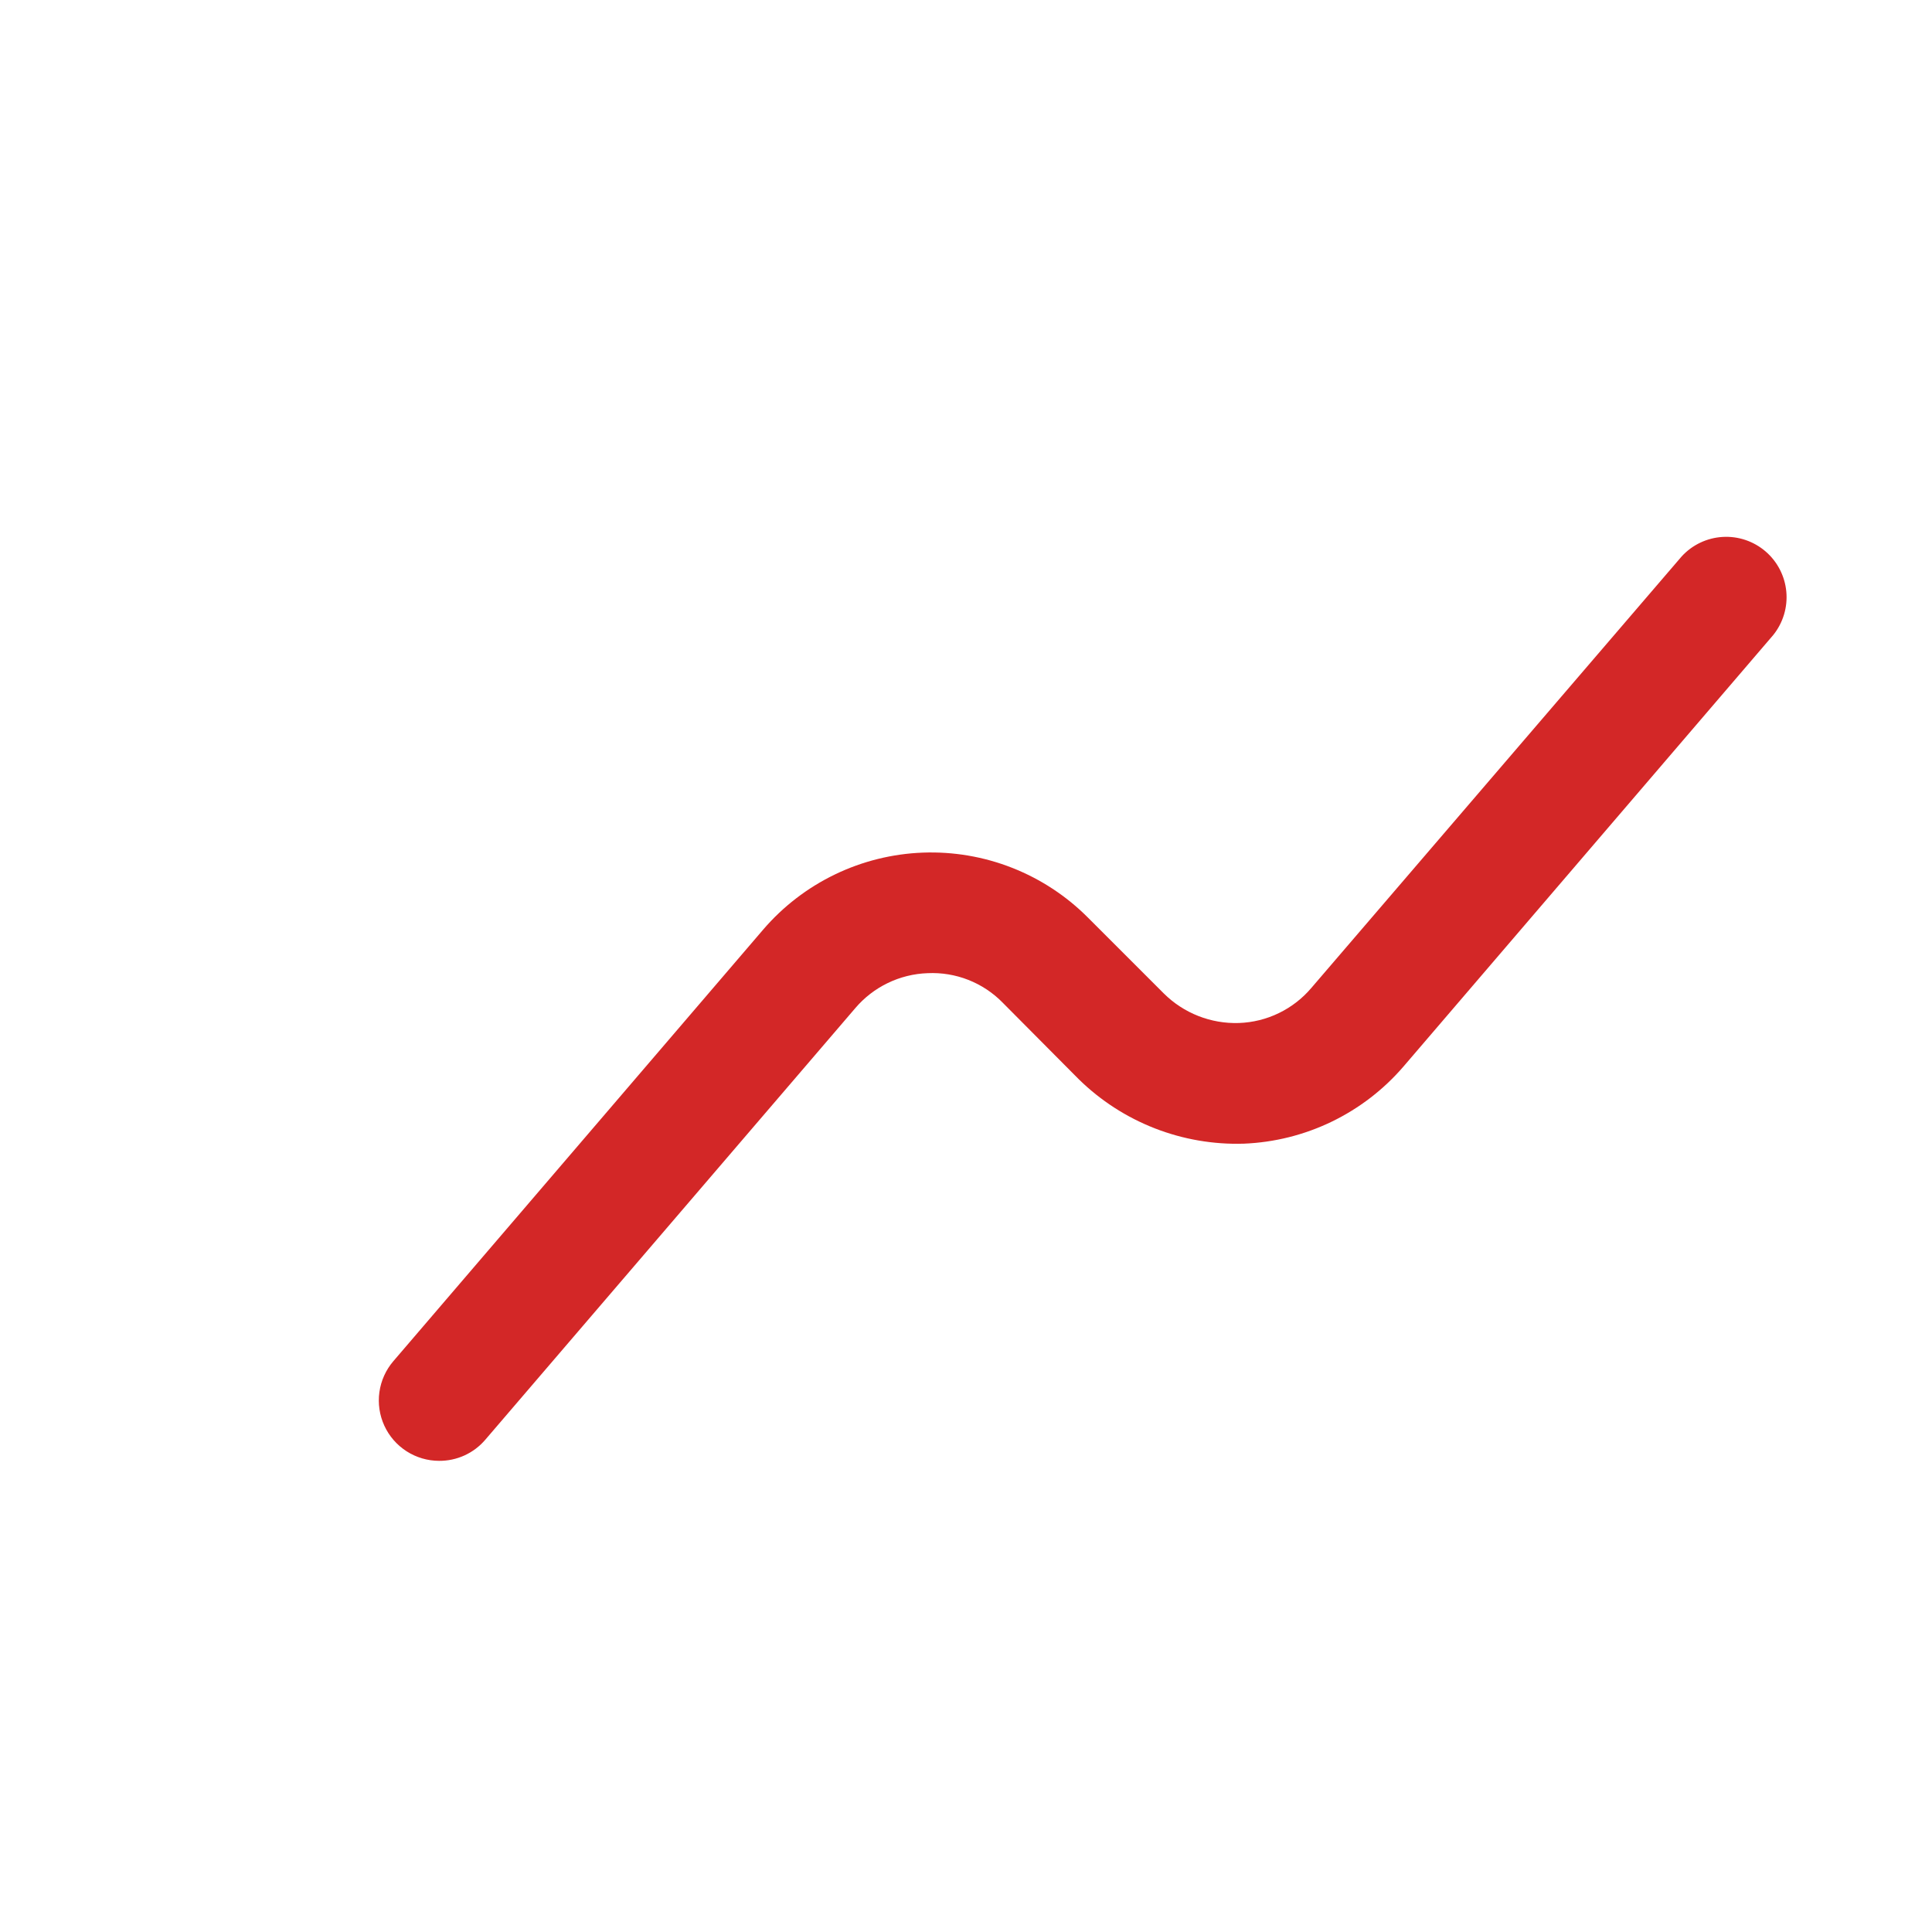
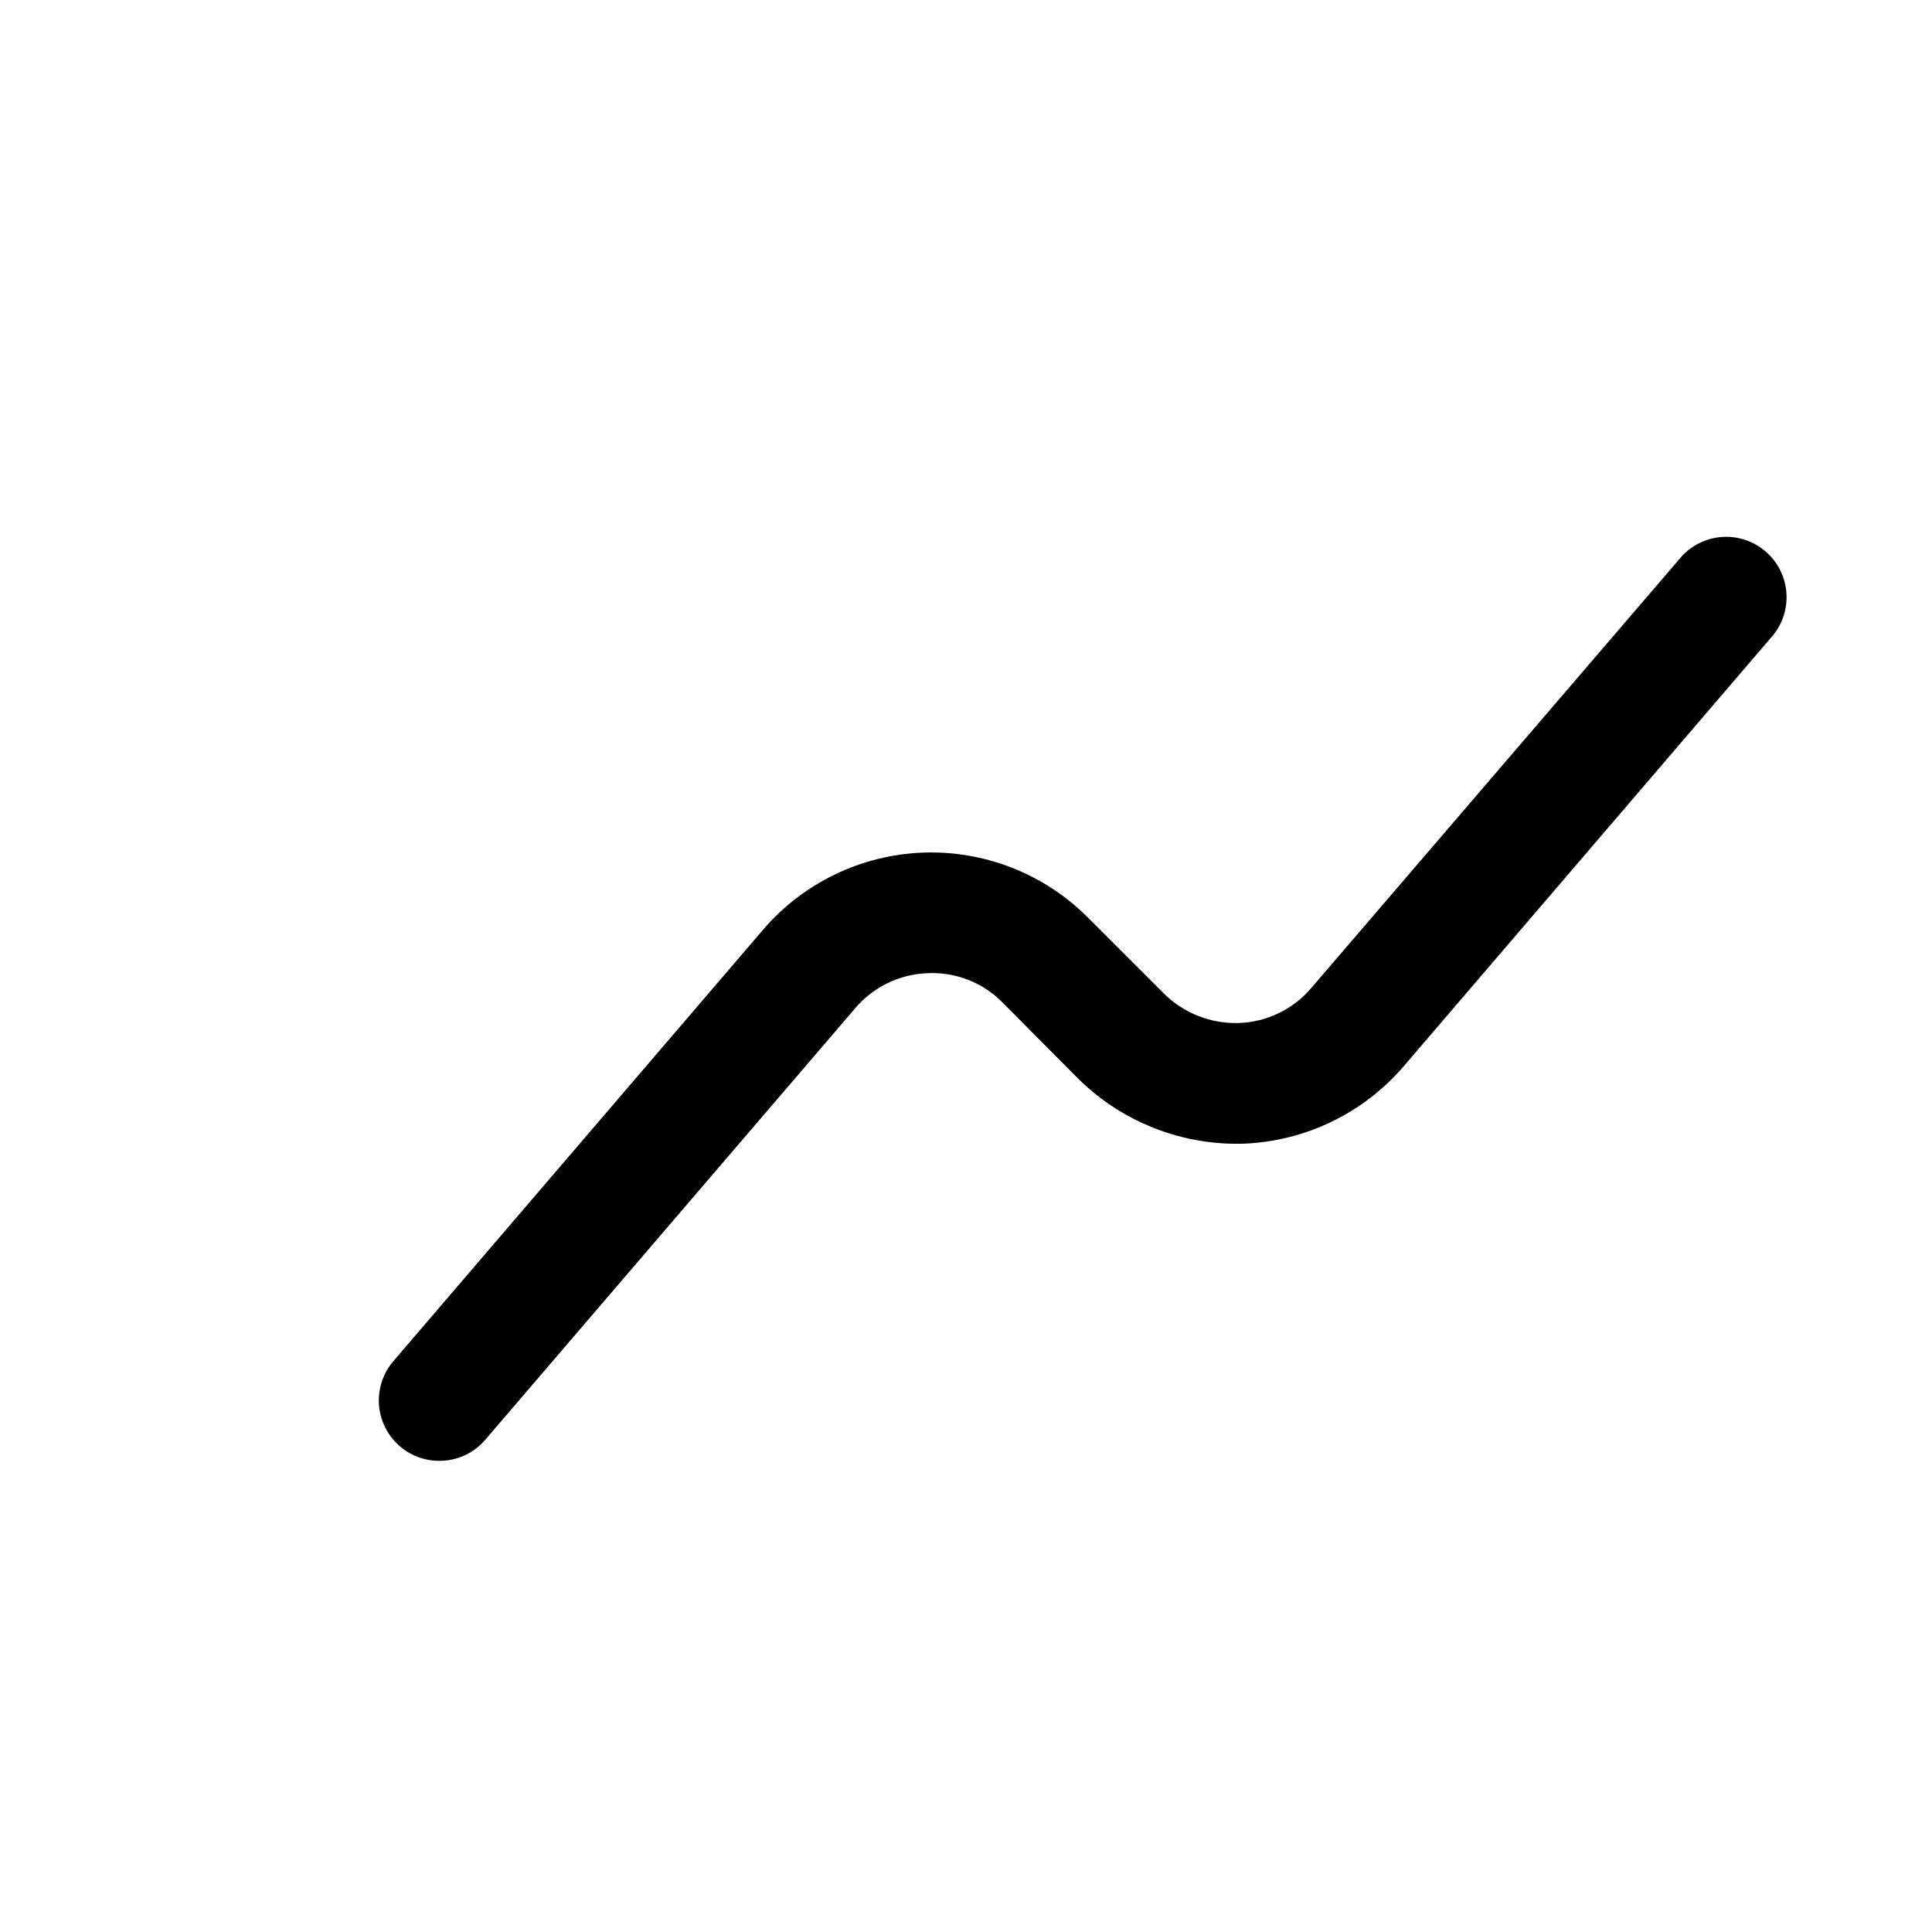
<svg xmlns="http://www.w3.org/2000/svg" width="512" height="512" viewBox="0 0 512 512" fill="none">
-   <path d="M116.379 387.138C113.321 387.136 110.327 386.257 107.752 384.606C105.177 382.954 103.13 380.599 101.853 377.82C100.575 375.041 100.121 371.953 100.545 368.924C100.968 365.895 102.251 363.05 104.241 360.727L202.246 246.359C207.513 240.226 213.99 235.247 221.272 231.735C228.553 228.224 236.482 226.255 244.561 225.952C252.64 225.65 260.694 227.02 268.218 229.978C275.742 232.935 282.573 237.416 288.283 243.138L308.444 263.298C311.052 265.884 314.161 267.91 317.579 269.253C320.998 270.596 324.655 271.226 328.326 271.106C331.998 270.979 335.603 270.086 338.909 268.484C342.215 266.882 345.15 264.607 347.526 261.805L445.659 147.458C448.464 144.395 452.351 142.543 456.496 142.293C460.642 142.043 464.723 143.415 467.876 146.119C471.028 148.822 473.006 152.646 473.391 156.782C473.775 160.917 472.537 165.04 469.937 168.279L371.932 282.647C366.657 288.771 360.18 293.746 352.903 297.261C345.626 300.777 337.703 302.759 329.628 303.085C321.564 303.334 313.533 301.95 306.018 299.017C298.503 296.085 291.658 291.663 285.894 286.018L265.713 265.709C263.137 263.078 260.034 261.022 256.607 259.677C253.18 258.331 249.508 257.726 245.83 257.901C242.158 258.028 238.554 258.921 235.247 260.523C231.941 262.125 229.006 264.4 226.63 267.202L128.603 381.549C127.096 383.315 125.221 384.73 123.11 385.695C120.998 386.661 118.701 387.153 116.379 387.138Z" fill="#d32727" />
+   <path d="M116.379 387.138C113.321 387.136 110.327 386.257 107.752 384.606C105.177 382.954 103.13 380.599 101.853 377.82C100.575 375.041 100.121 371.953 100.545 368.924C100.968 365.895 102.251 363.05 104.241 360.727L202.246 246.359C207.513 240.226 213.99 235.247 221.272 231.735C228.553 228.224 236.482 226.255 244.561 225.952C252.64 225.65 260.694 227.02 268.218 229.978C275.742 232.935 282.573 237.416 288.283 243.138L308.444 263.298C311.052 265.884 314.161 267.91 317.579 269.253C320.998 270.596 324.655 271.226 328.326 271.106C331.998 270.979 335.603 270.086 338.909 268.484C342.215 266.882 345.15 264.607 347.526 261.805L445.659 147.458C448.464 144.395 452.351 142.543 456.496 142.293C460.642 142.043 464.723 143.415 467.876 146.119C471.028 148.822 473.006 152.646 473.391 156.782C473.775 160.917 472.537 165.04 469.937 168.279L371.932 282.647C366.657 288.771 360.18 293.746 352.903 297.261C345.626 300.777 337.703 302.759 329.628 303.085C321.564 303.334 313.533 301.95 306.018 299.017C298.503 296.085 291.658 291.663 285.894 286.018L265.713 265.709C263.137 263.078 260.034 261.022 256.607 259.677C253.18 258.331 249.508 257.726 245.83 257.901C242.158 258.028 238.554 258.921 235.247 260.523C231.941 262.125 229.006 264.4 226.63 267.202L128.603 381.549C127.096 383.315 125.221 384.73 123.11 385.695C120.998 386.661 118.701 387.153 116.379 387.138Z" fill="currentColor" />
  <path d="M500.426 476.258L465.533 501.944C464.303 502.834 462.849 503.362 461.334 503.468C459.82 503.574 458.306 503.254 456.964 502.543C455.623 501.832 454.507 500.76 453.744 499.447C452.981 498.135 452.601 496.634 452.648 495.117V486.498H43.039C38.513 486.498 34.172 484.7 30.971 481.5C27.771 478.299 25.973 473.958 25.973 469.432V59.832H17.328C15.811 59.878 14.311 59.498 12.998 58.735C11.685 57.972 10.613 56.856 9.902 55.515C9.192 54.173 8.871 52.659 8.977 51.145C9.083 49.63 9.611 48.176 10.502 46.946L36.212 12.088C37 11.017 38.028 10.146 39.214 9.546C40.4 8.946 41.71 8.634 43.039 8.634C44.368 8.634 45.679 8.946 46.864 9.546C48.05 10.146 49.078 11.017 49.866 12.088L75.551 46.98C76.433 48.212 76.954 49.665 77.053 51.177C77.153 52.688 76.828 54.197 76.116 55.534C75.403 56.87 74.331 57.981 73.02 58.741C71.71 59.5 70.213 59.878 68.699 59.832H60.106V443.832C60.106 446.095 61.005 448.265 62.605 449.866C64.206 451.466 66.376 452.365 68.639 452.365H452.639V443.746C452.593 442.229 452.973 440.729 453.736 439.416C454.499 438.104 455.614 437.031 456.956 436.32C458.298 435.61 459.811 435.289 461.326 435.395C462.84 435.501 464.295 436.029 465.524 436.92L500.426 462.605C501.497 463.392 502.367 464.42 502.967 465.606C503.567 466.792 503.88 468.103 503.88 469.432C503.88 470.761 503.567 472.071 502.967 473.257C502.367 474.443 501.497 475.471 500.426 476.258Z" />
</svg>
